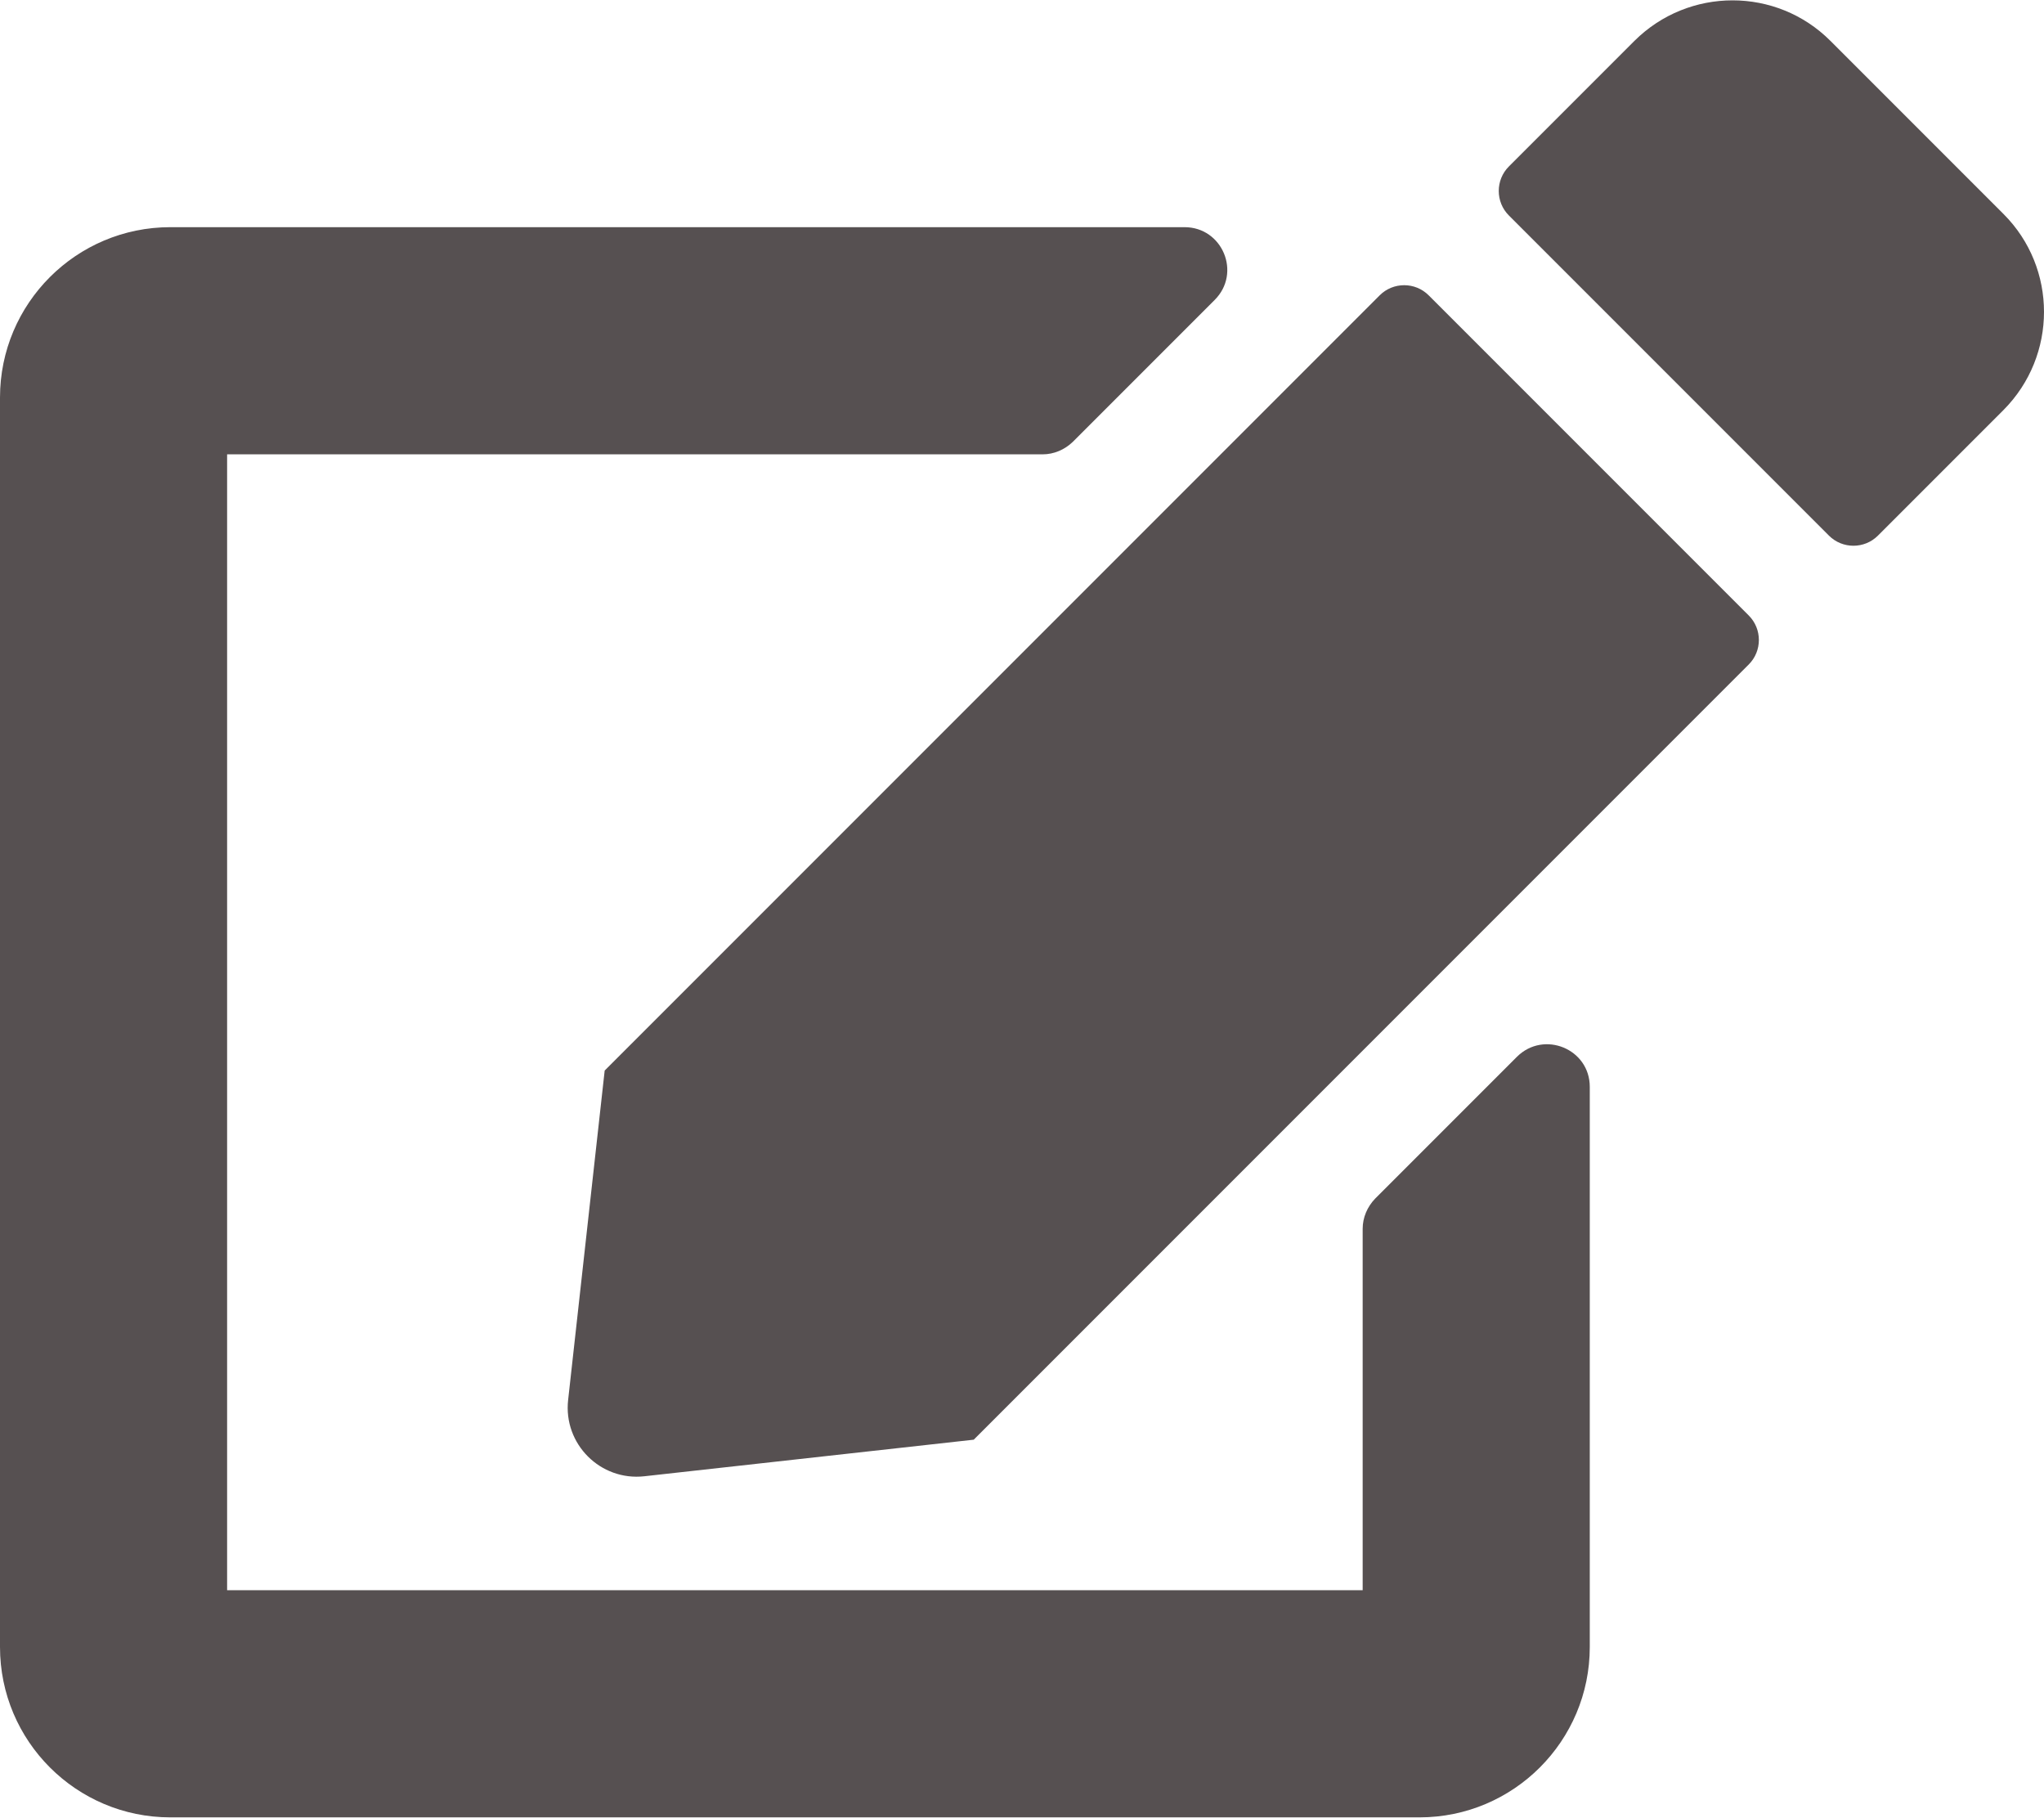
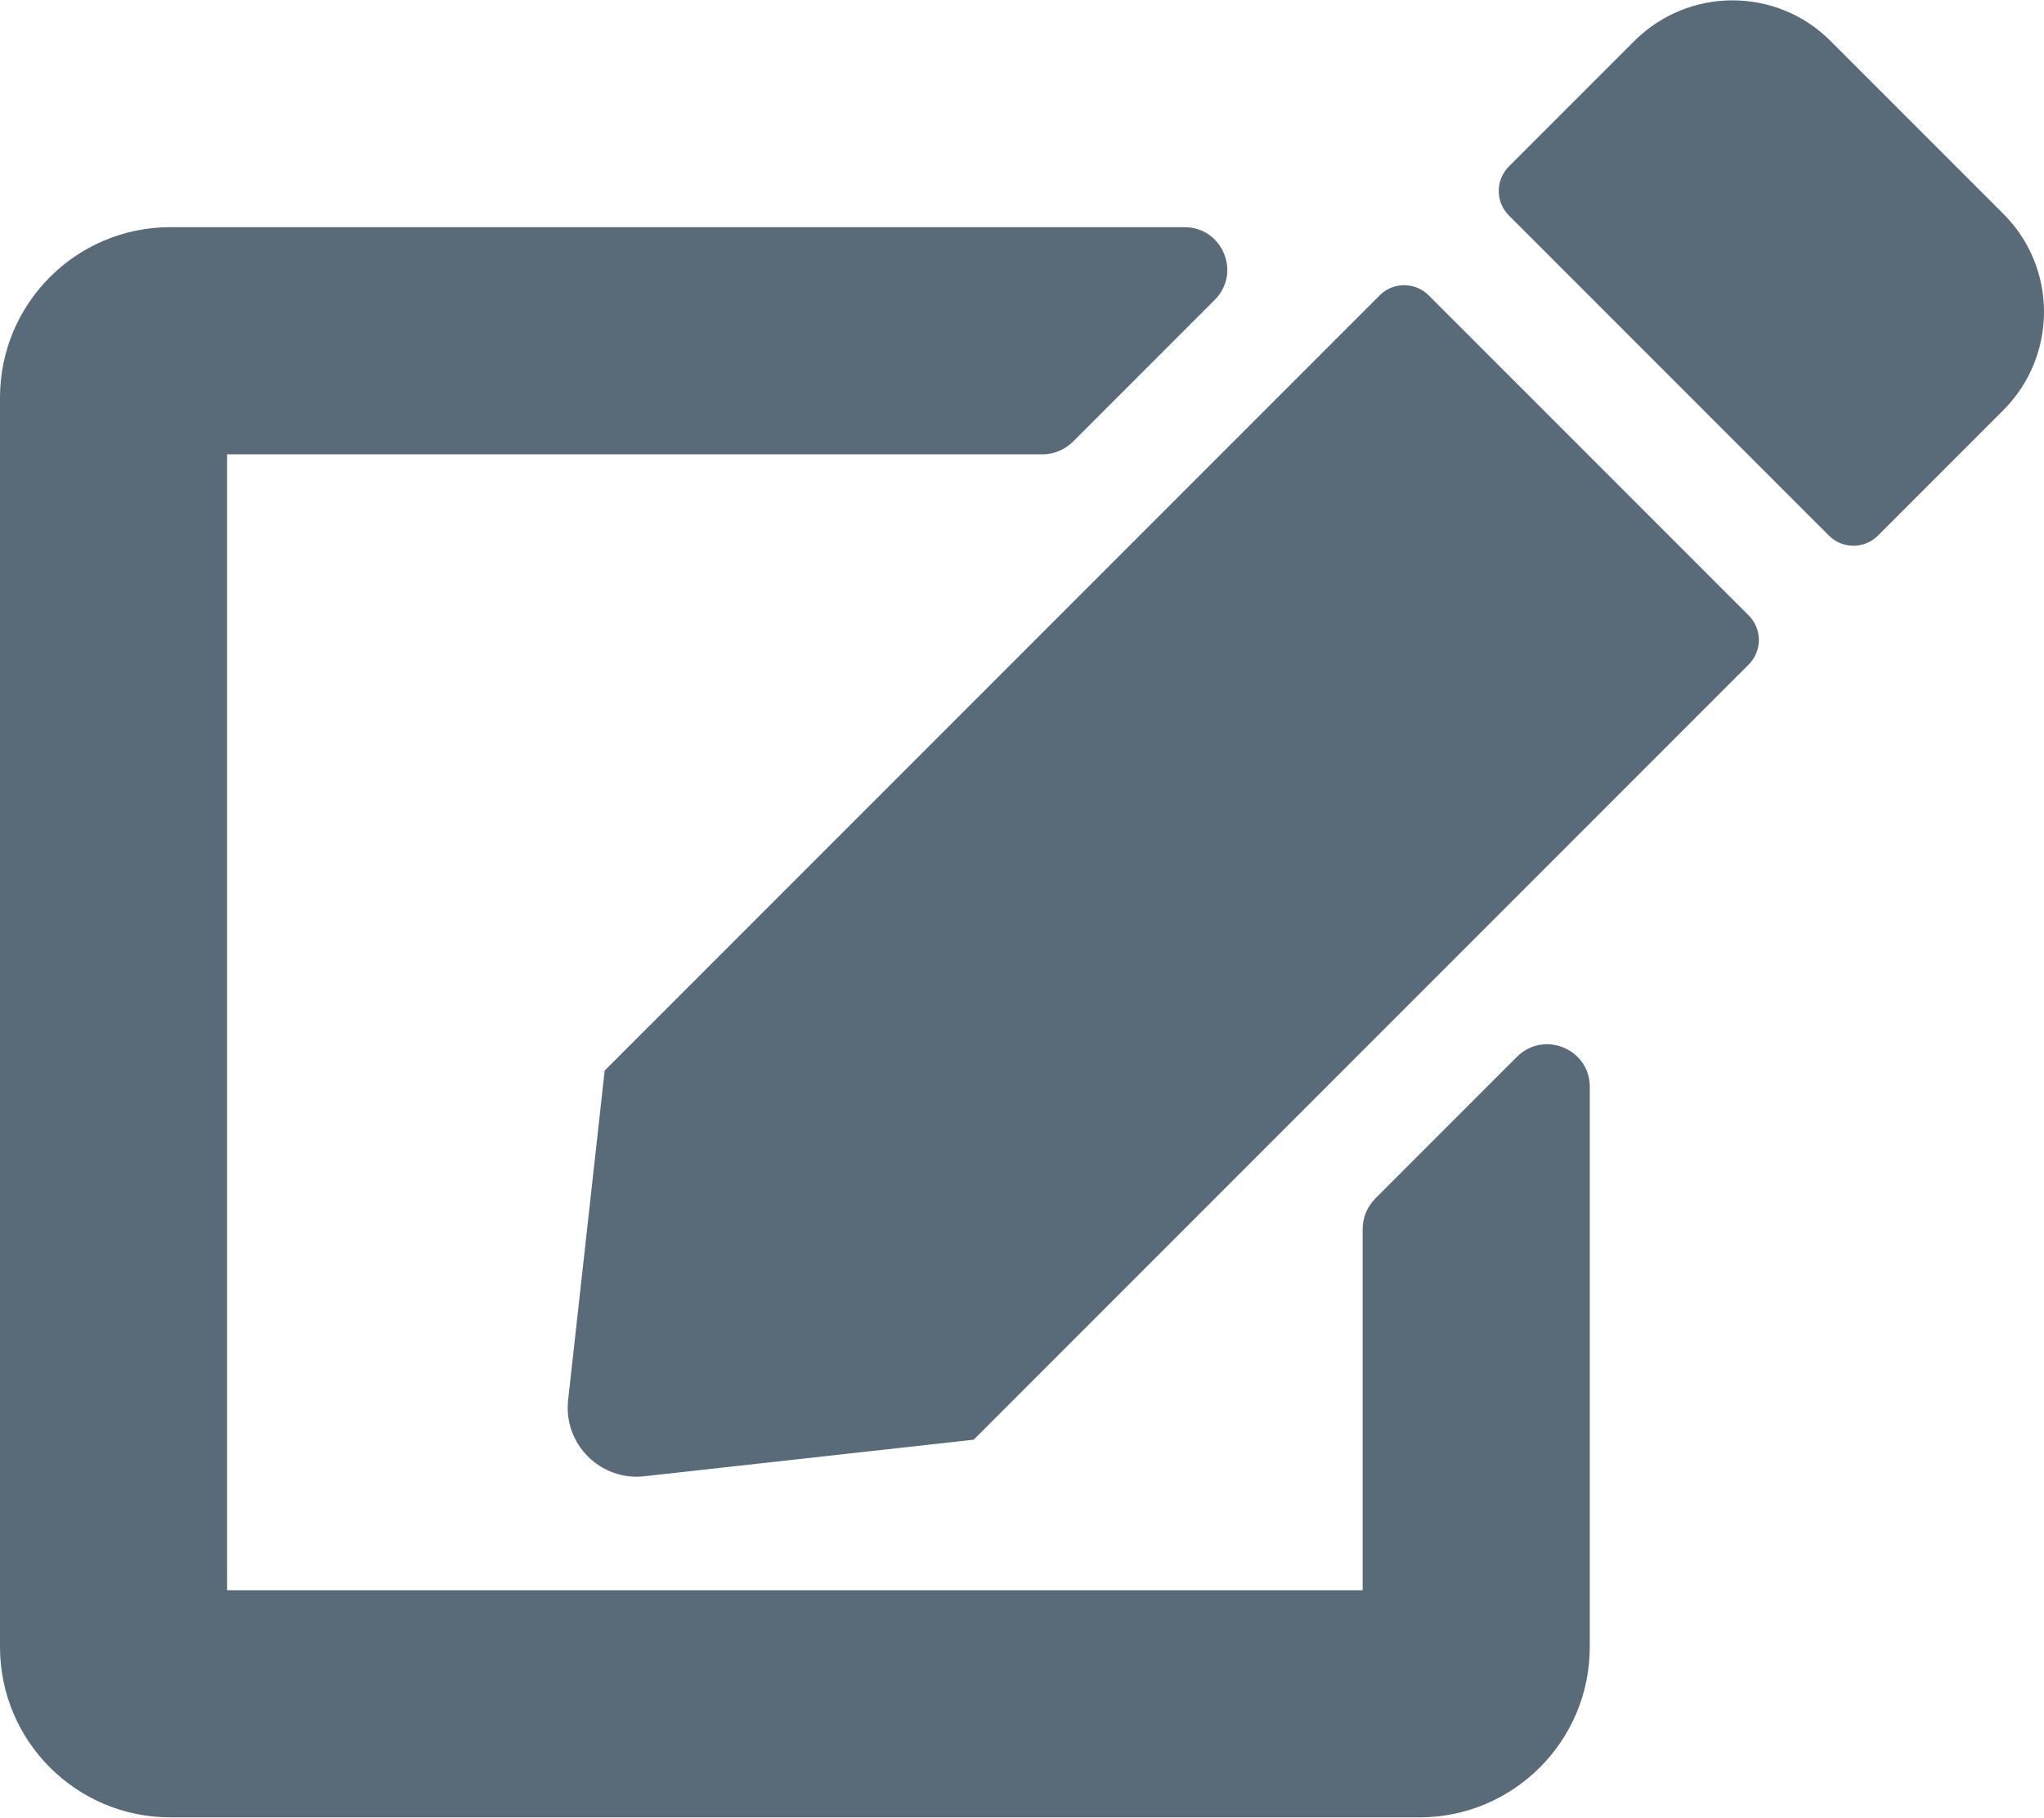
<svg xmlns="http://www.w3.org/2000/svg" aria-hidden="true" focusable="false" data-prefix="fas" data-icon="edit" class="svg-inline--fa fa-edit fa-w-18" role="img" viewBox="0 0 576 512">
-   <path fill="#565051" d="M402.6 83.2l90.2 90.2c3.8 3.8 3.8 10 0 13.8L274.4 405.6l-92.8 10.3c-12.4 1.4-22.9-9.1-21.5-21.5l10.3-92.8L388.8 83.2c3.8-3.8 10-3.8 13.8 0zm162-22.9l-48.8-48.8c-15.2-15.2-39.9-15.2-55.2 0l-35.4 35.4c-3.8 3.8-3.8 10 0 13.8l90.2 90.2c3.8 3.8 10 3.8 13.8 0l35.4-35.4c15.2-15.3 15.2-40 0-55.2zM384 346.2V448H64V128h229.8c3.2 0 6.2-1.3 8.5-3.5l40-40c7.6-7.6 2.2-20.5-8.5-20.5H48C21.5 64 0 85.5 0 112v352c0 26.5 21.5 48 48 48h352c26.5 0 48-21.5 48-48V306.2c0-10.7-12.9-16-20.5-8.5l-40 40c-2.2 2.3-3.5 5.3-3.5 8.5z" />
+   <path fill="#596b78" d="M402.6 83.2l90.2 90.2c3.8 3.8 3.8 10 0 13.8L274.4 405.6l-92.8 10.3c-12.4 1.4-22.9-9.1-21.5-21.5l10.3-92.8L388.8 83.2c3.8-3.8 10-3.8 13.8 0zm162-22.9l-48.8-48.8c-15.2-15.2-39.9-15.2-55.2 0l-35.4 35.4c-3.8 3.8-3.8 10 0 13.8l90.2 90.2c3.8 3.8 10 3.8 13.8 0l35.4-35.4c15.2-15.3 15.2-40 0-55.2zM384 346.2V448H64V128h229.8c3.2 0 6.2-1.3 8.5-3.5l40-40c7.6-7.6 2.2-20.5-8.5-20.5H48C21.5 64 0 85.5 0 112v352c0 26.5 21.5 48 48 48h352c26.5 0 48-21.5 48-48V306.2c0-10.7-12.9-16-20.5-8.5l-40 40c-2.2 2.3-3.5 5.3-3.5 8.5z" />
</svg>
